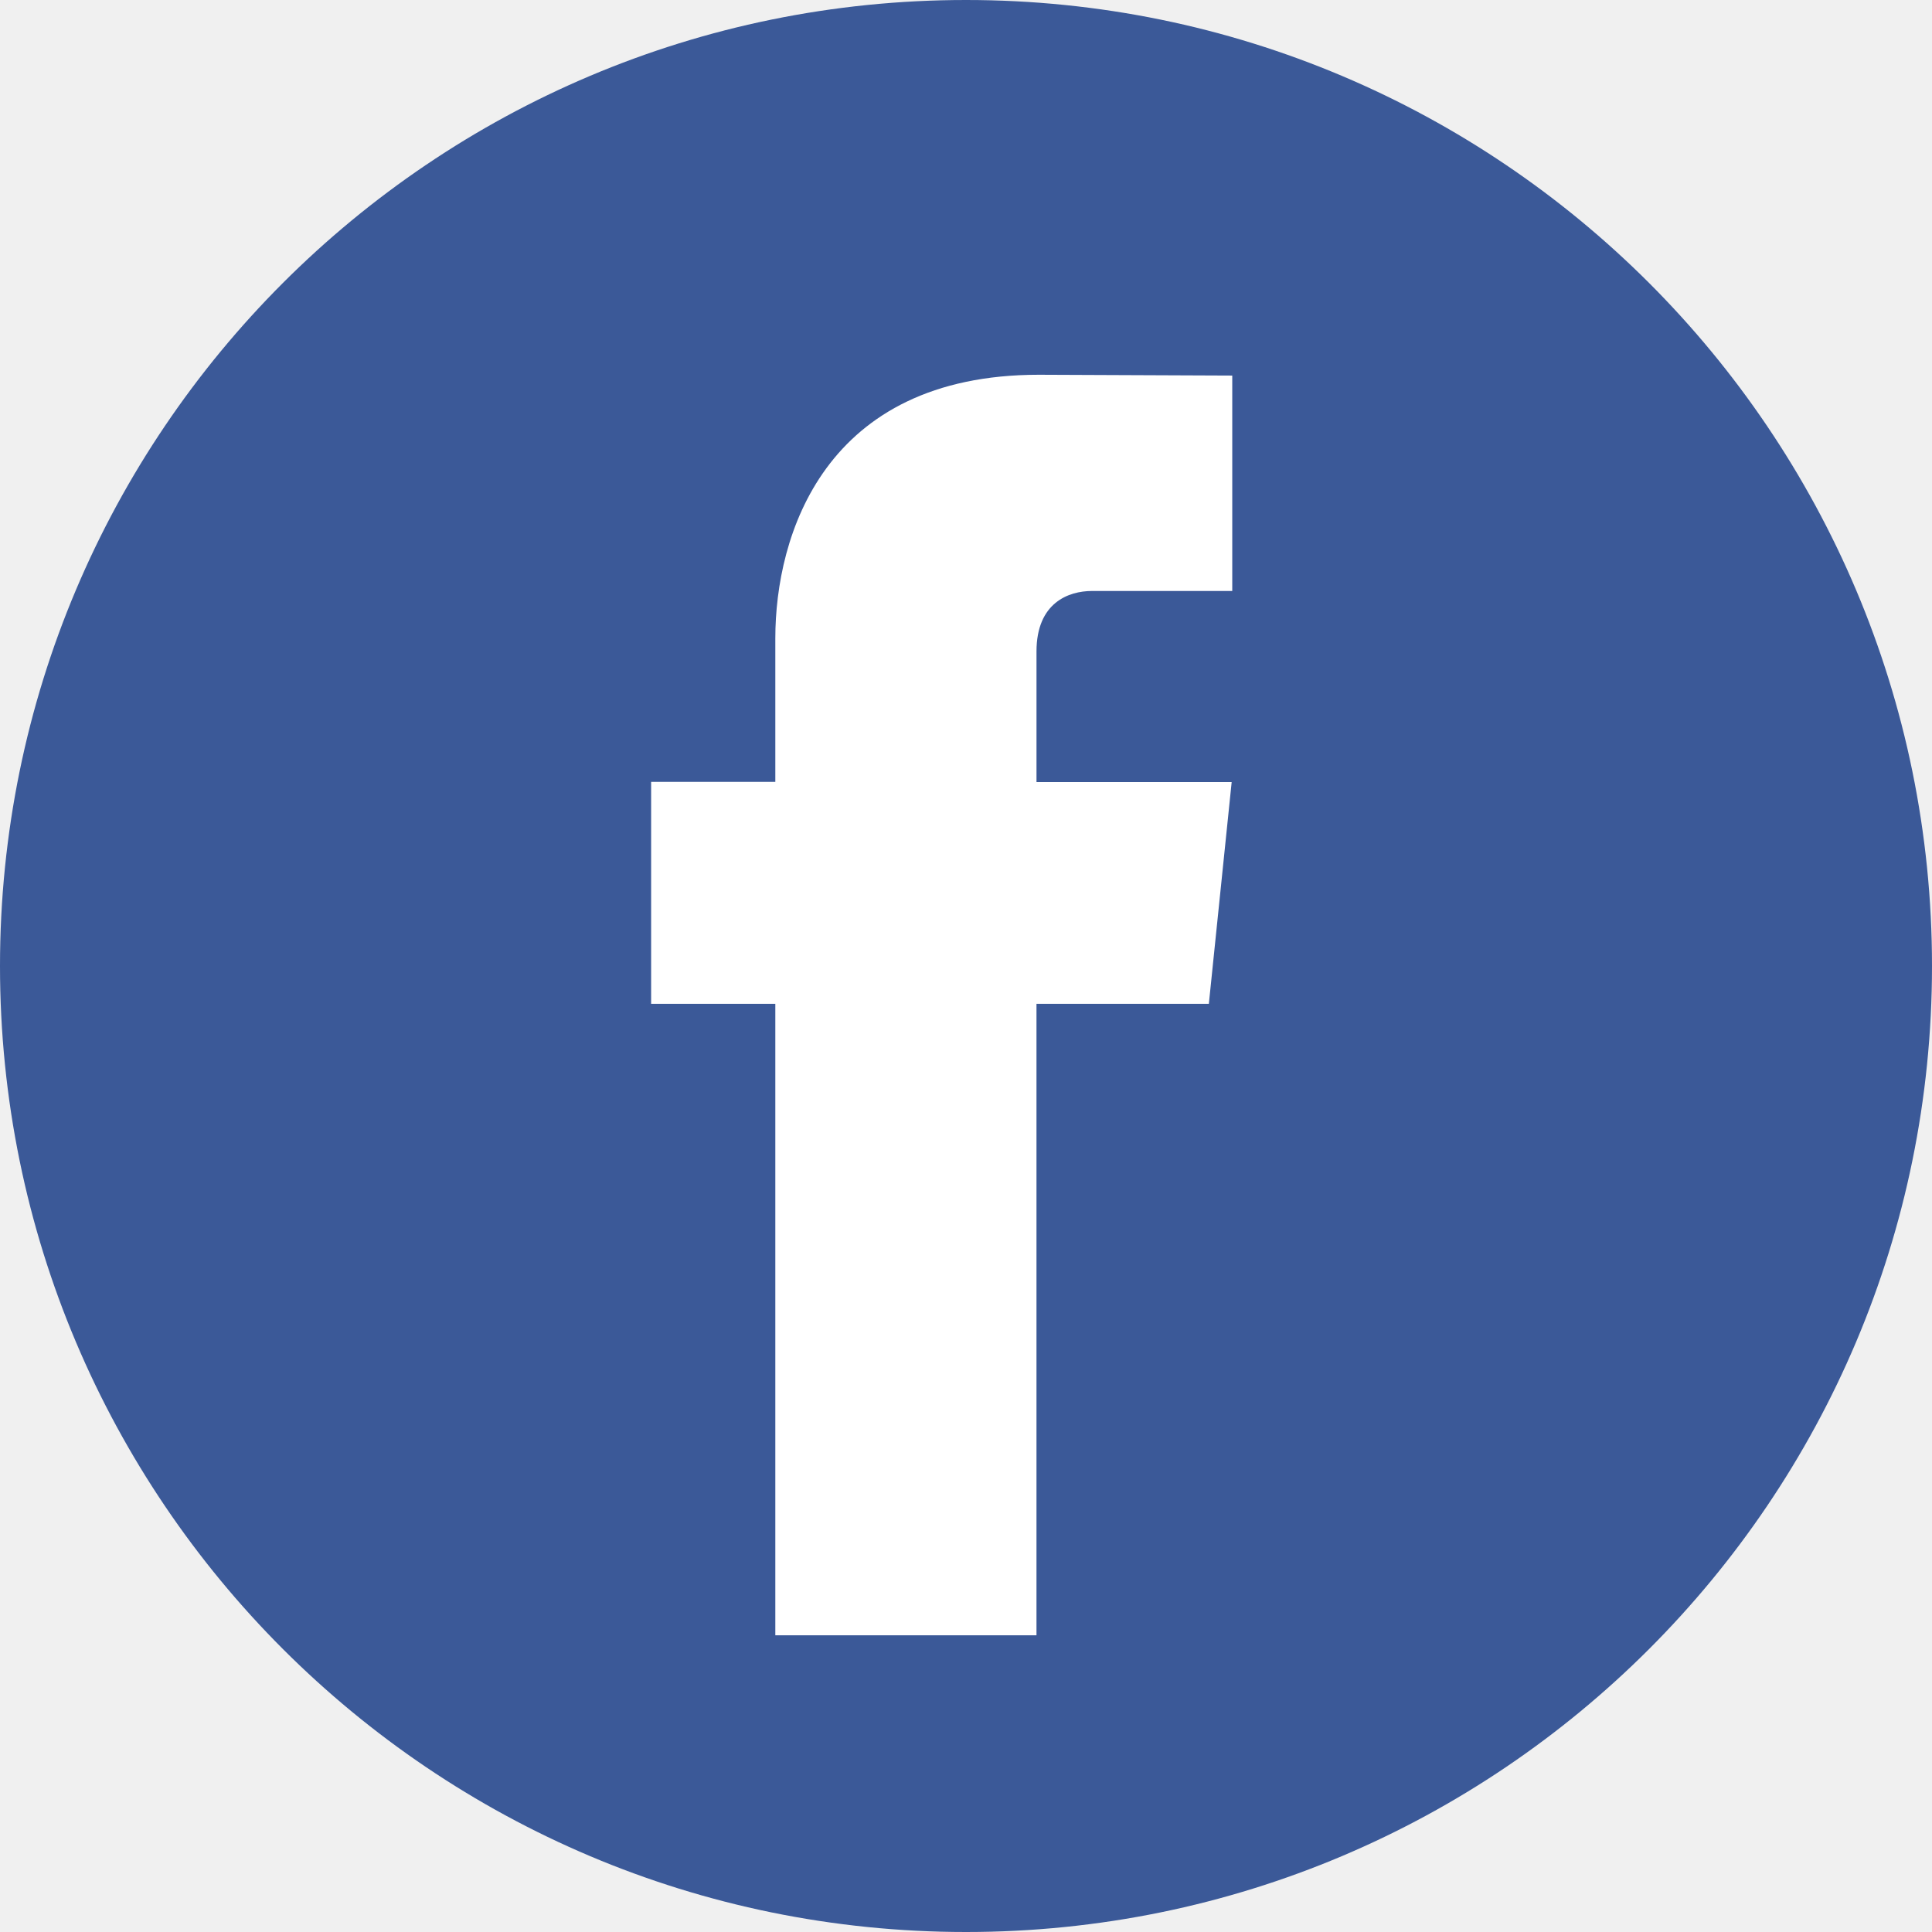
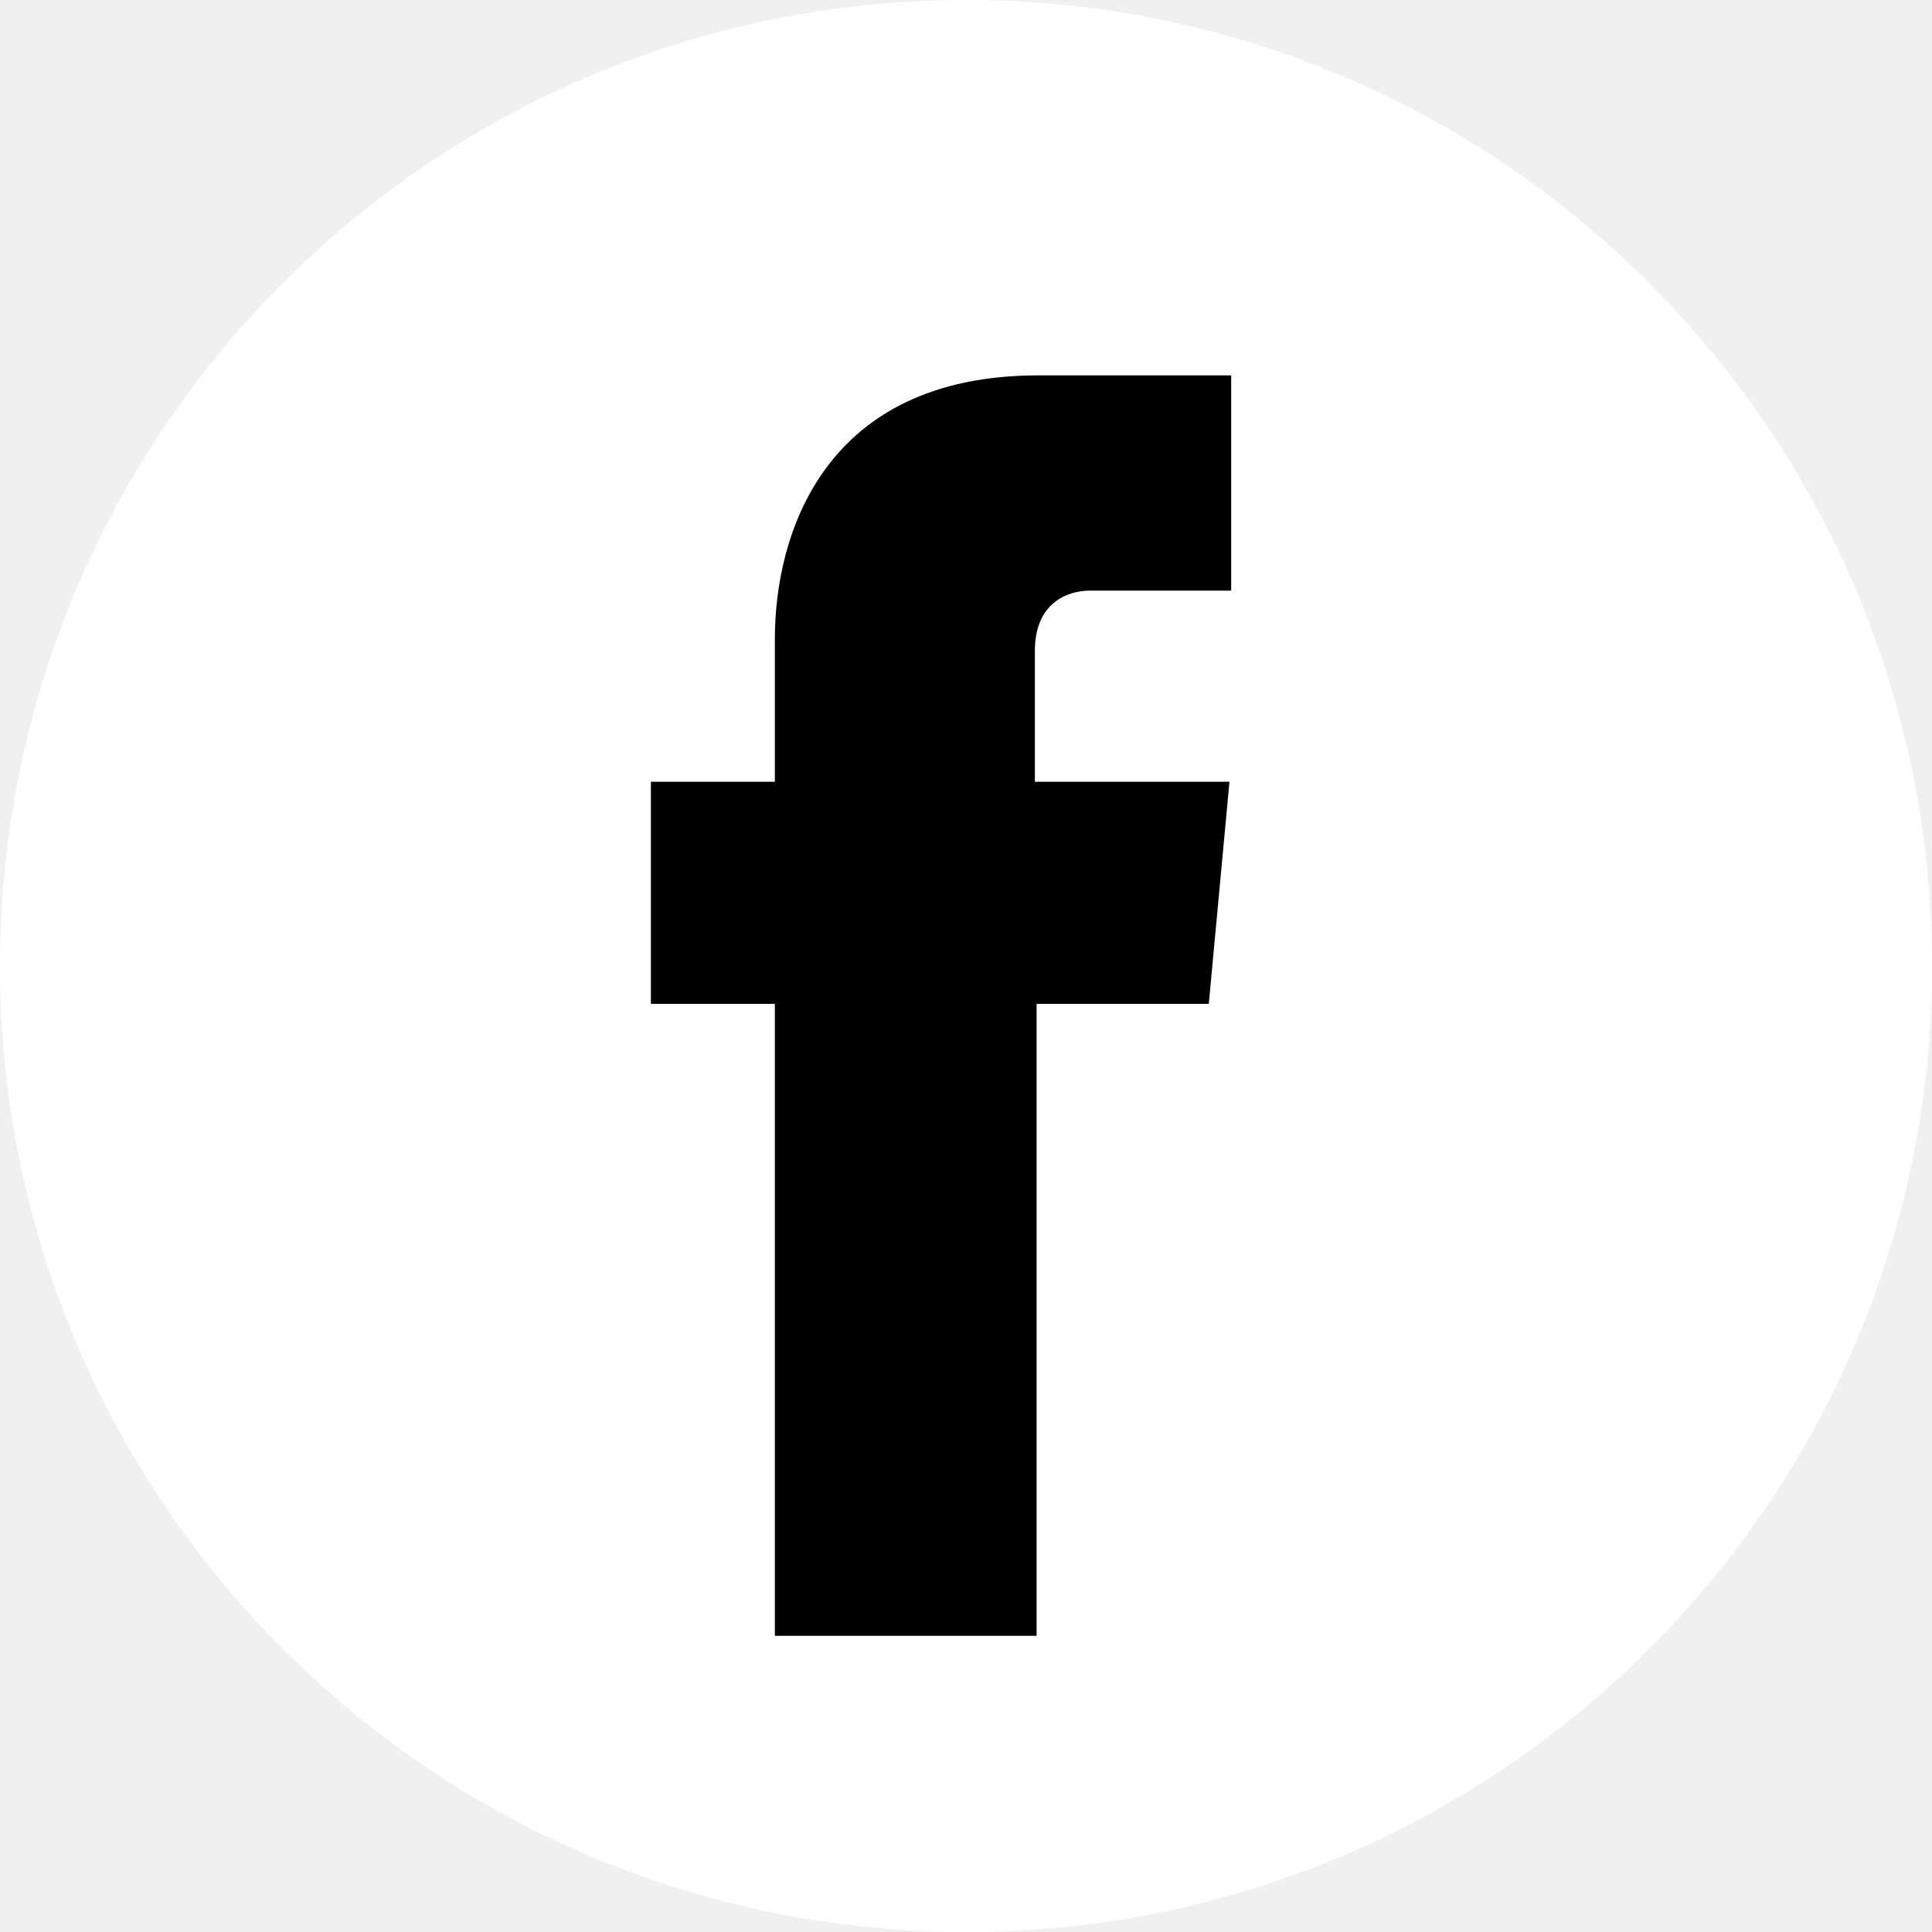
- <svg xmlns="http://www.w3.org/2000/svg" version="1.1" id="Capa_1" x="0px" y="0px" viewBox="0 0 112.196 112.196" style="enable-background:new 0 0 112.196 112.196;" xml:space="preserve">
+ <svg xmlns="http://www.w3.org/2000/svg" version="1.1" id="Capa_1" x="0px" y="0px" viewBox="0 0 112.2 112.2" style="enable-background:new 0 0 112.2 112.2;" xml:space="preserve" width="512px" height="512px">
  <g>
-     <circle style="fill:#3B5998;" cx="56.098" cy="56.098" r="56.098" />
-     <path style="fill:#FFFFFF;" d="M70.201,58.294h-10.01v36.672H45.025V58.294h-7.213V45.406h7.213v-8.34   c0-5.964,2.833-15.303,15.301-15.303L71.56,21.81v12.51h-8.151c-1.337,0-3.217,0.668-3.217,3.513v7.585h11.334L70.201,58.294z" />
+     <circle style="fill:#FFFFFF;" class="st0" cx="56.1" cy="56.1" r="56.1" />
+     <path class="st1" d="M70.2,58.3h-10V95H45V58.3h-7.2V45.4H45v-8.3c0-6,2.8-15.3,15.3-15.3l11.2,0v12.5h-8.2c-1.3,0-3.2,0.7-3.2,3.5   v7.6h11.3L70.2,58.3z" />
  </g>
-   <g>
- </g>
-   <g>
- </g>
-   <g>
- </g>
-   <g>
- </g>
-   <g>
- </g>
-   <g>
- </g>
-   <g>
- </g>
-   <g>
- </g>
-   <g>
- </g>
-   <g>
- </g>
-   <g>
- </g>
-   <g>
- </g>
-   <g>
- </g>
-   <g>
- </g>
-   <g>
- </g>
</svg>
